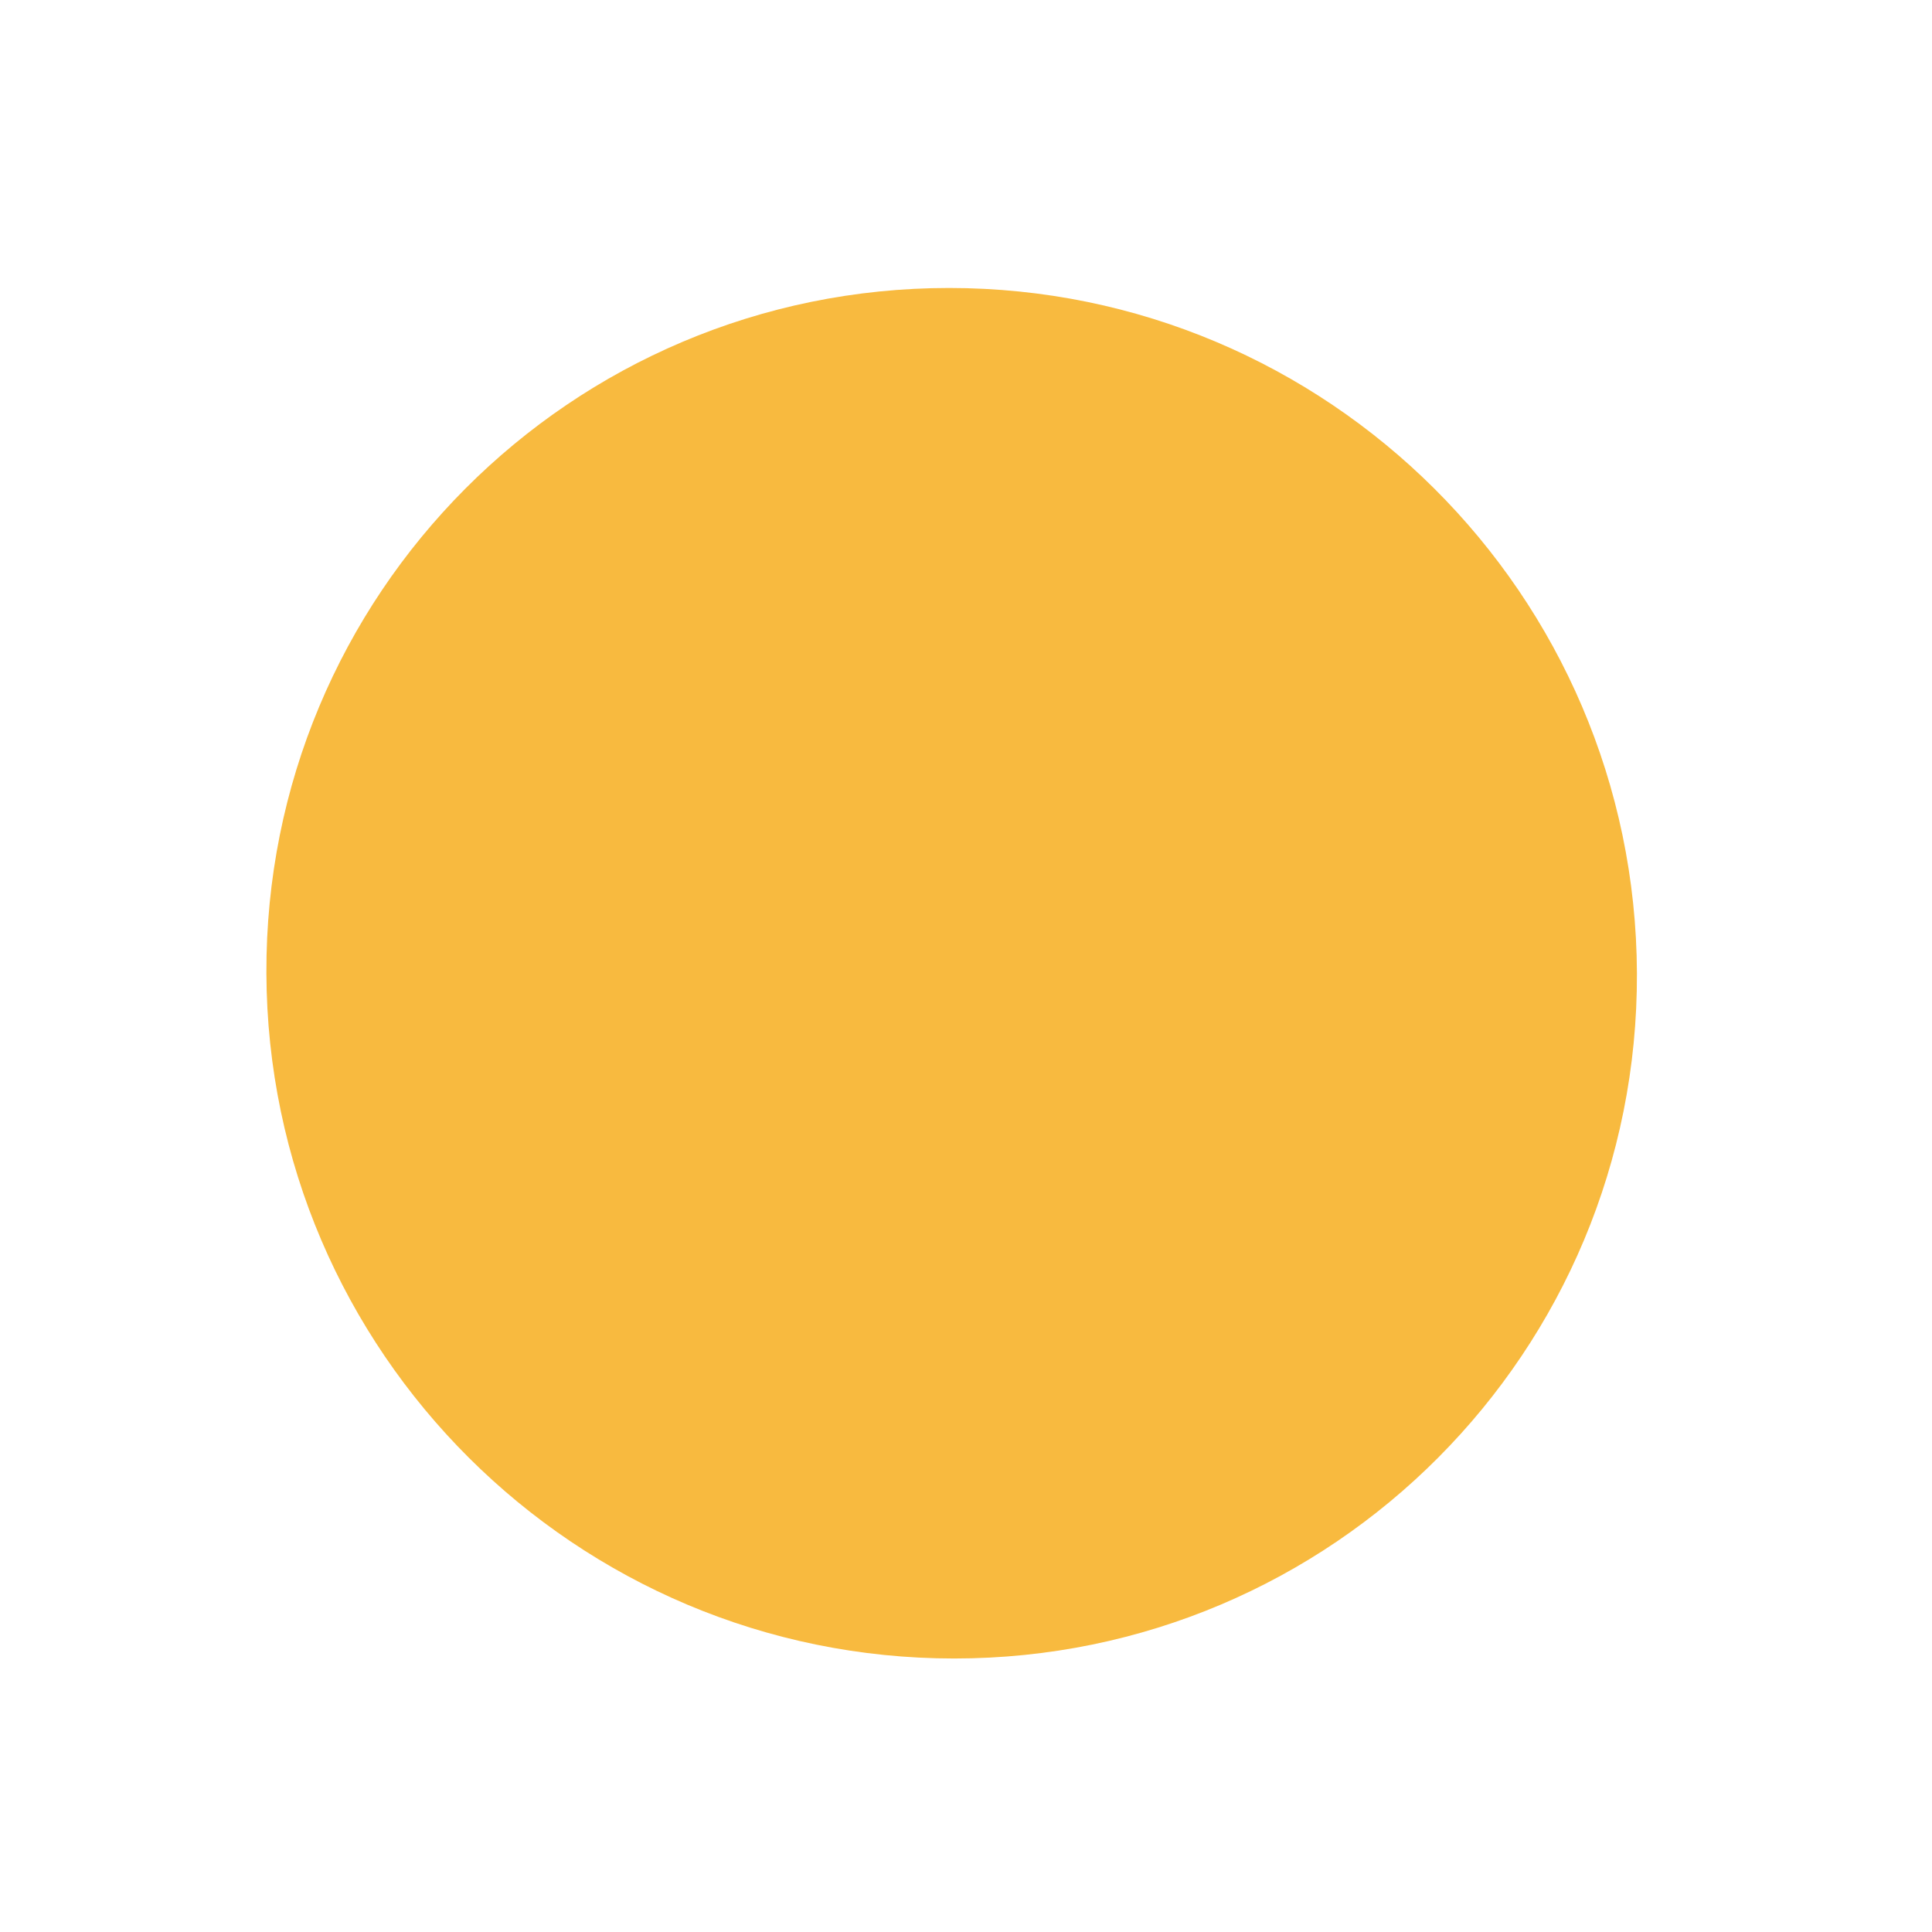
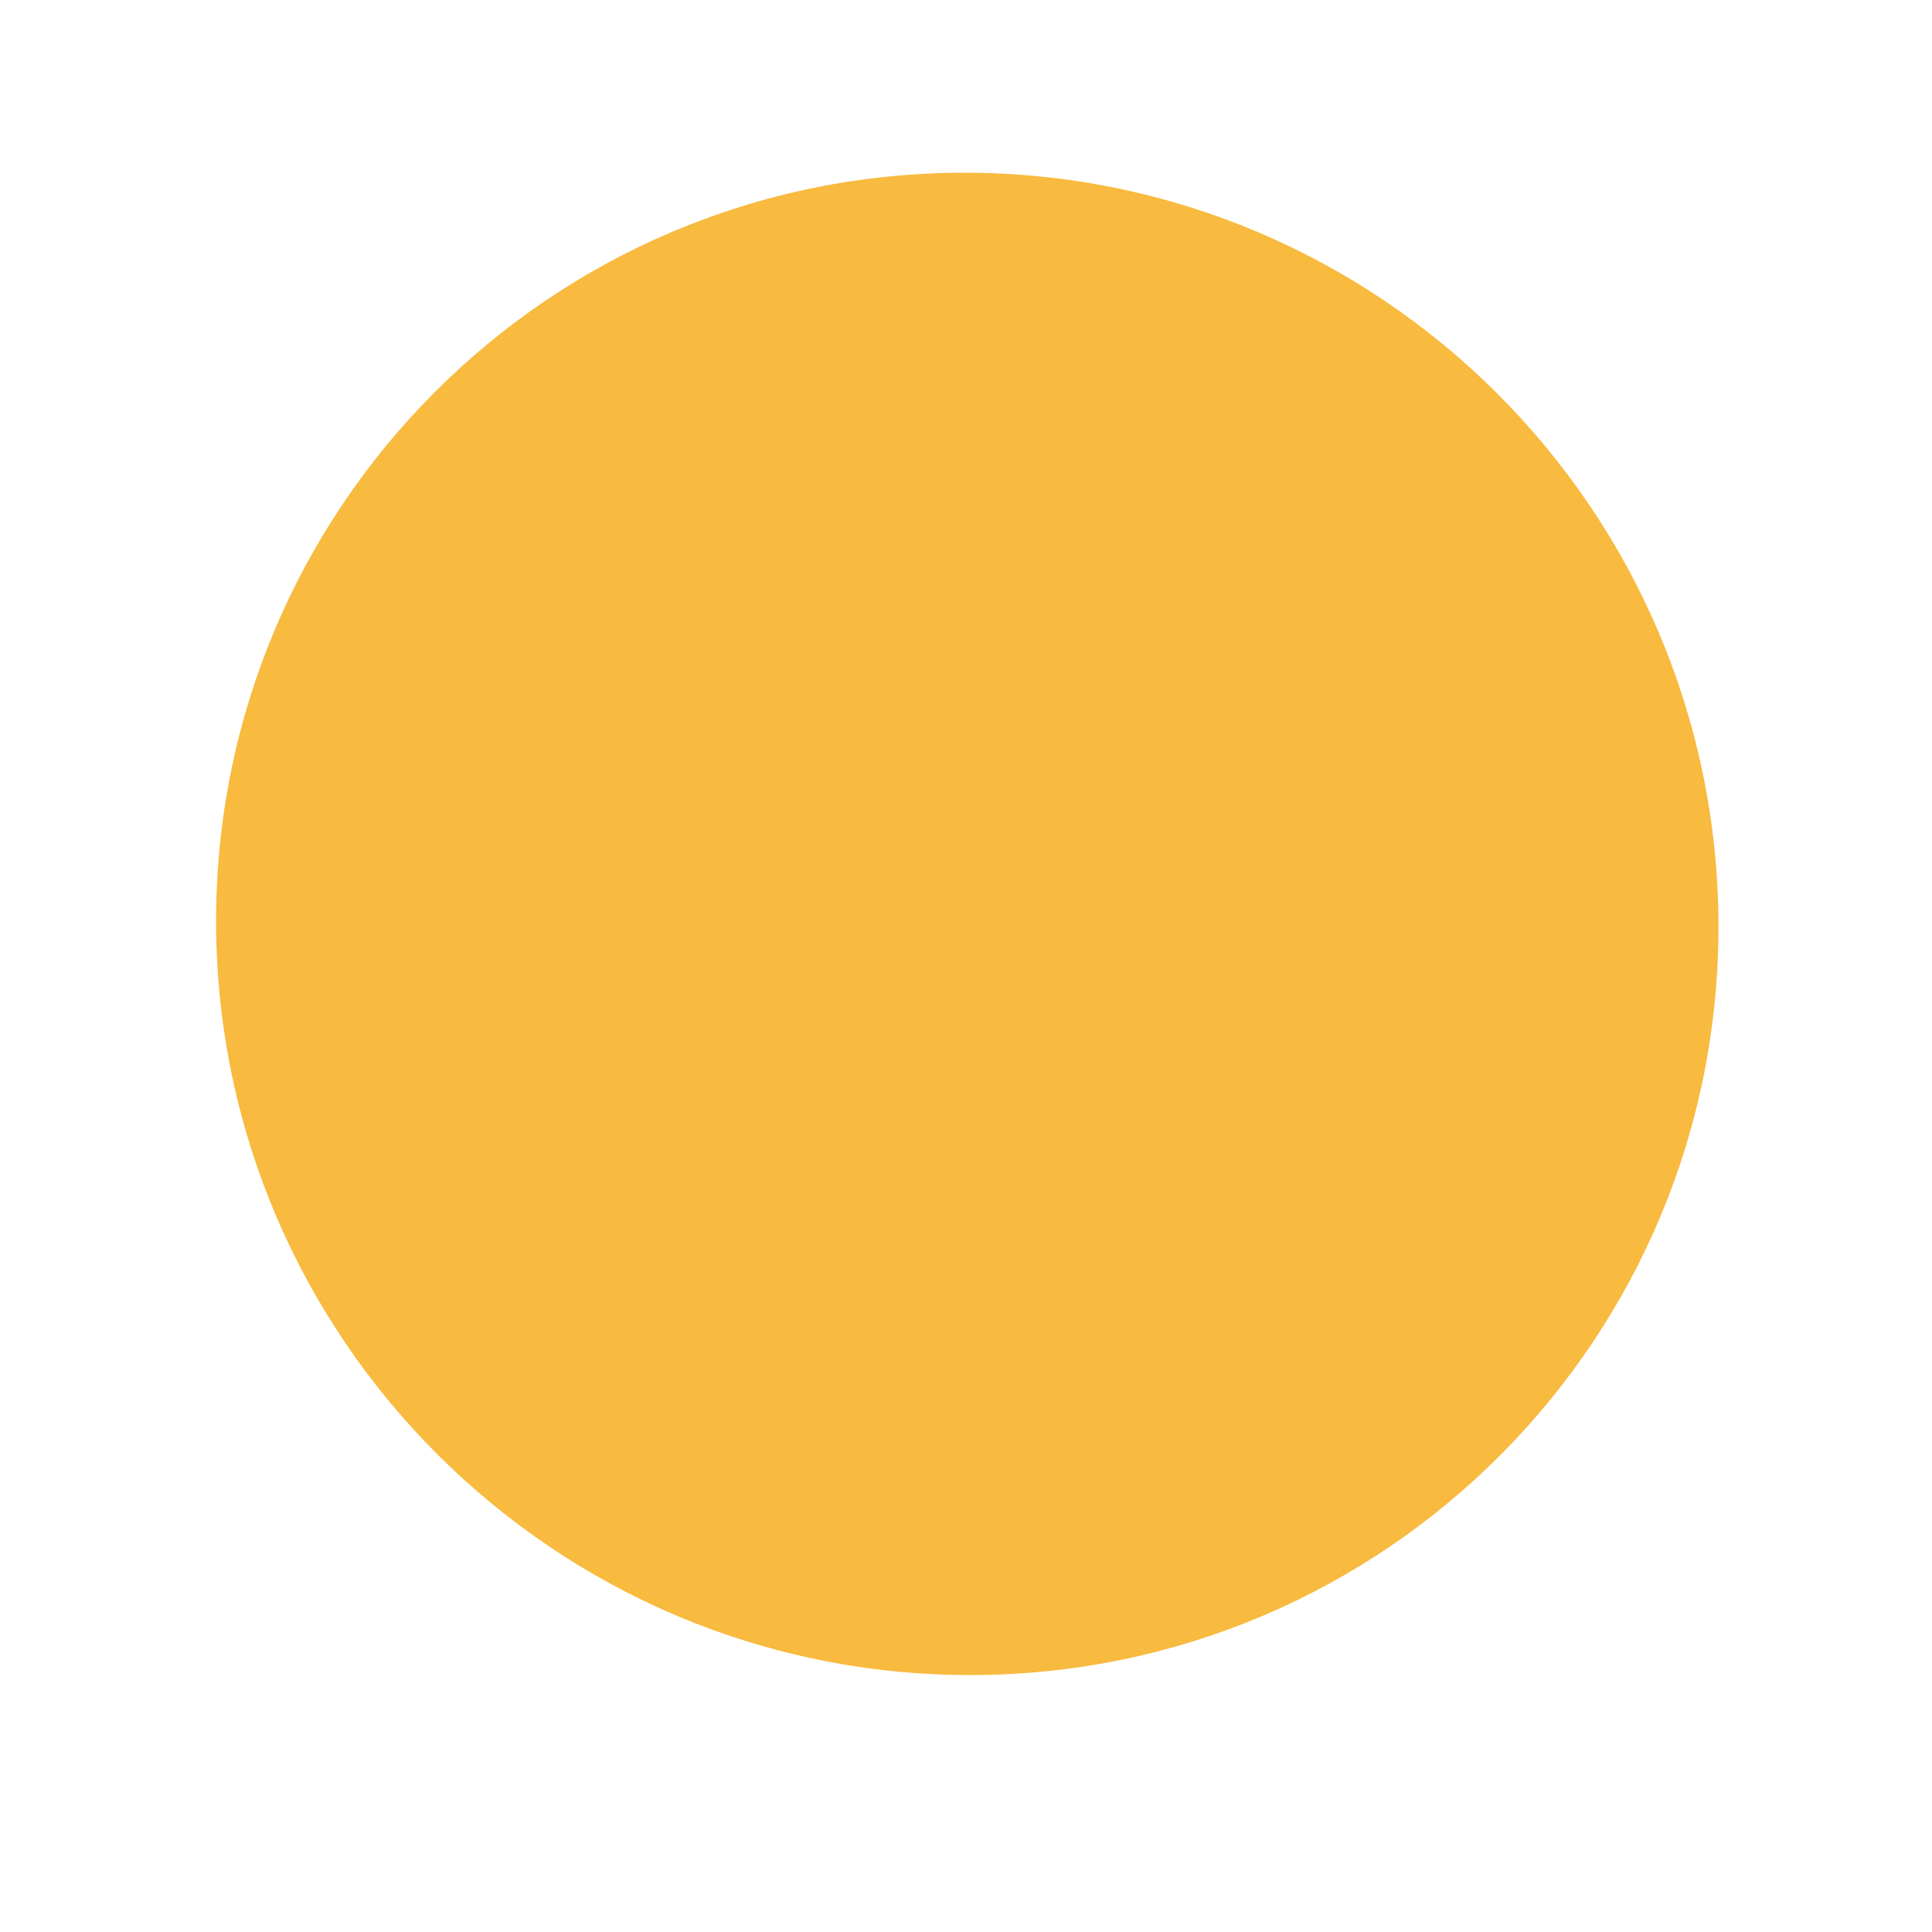
- <svg xmlns="http://www.w3.org/2000/svg" width="64" height="64" viewBox="0 0 16.933 16.933" version="1.1" id="svg1">
+ <svg xmlns="http://www.w3.org/2000/svg" width="32" height="32" viewBox="0 0 8.467 8.467" version="1.1" id="svg1">
  <defs id="defs1" />
-   <circle style="fill:#f8ba3f;fill-opacity:1;stroke:none;stroke-width:0.553;stroke-linecap:butt;stroke-linejoin:round;stroke-dasharray:none;stroke-opacity:1" id="path5" cx="8.309" cy="8.53" transform="matrix(1,0,0.00372895,0.9999931,0,0)" r="6.006" />
+   <circle style="fill:#f8ba3f;fill-opacity:1;stroke:none;stroke-width:0.553;stroke-linecap:butt;stroke-linejoin:round;stroke-dasharray:none;stroke-opacity:1" id="path5" cx="4.224" cy="4.049" transform="matrix(1,0,0.00372895,0.9999931,0,0)" r="3.292" />
</svg>
